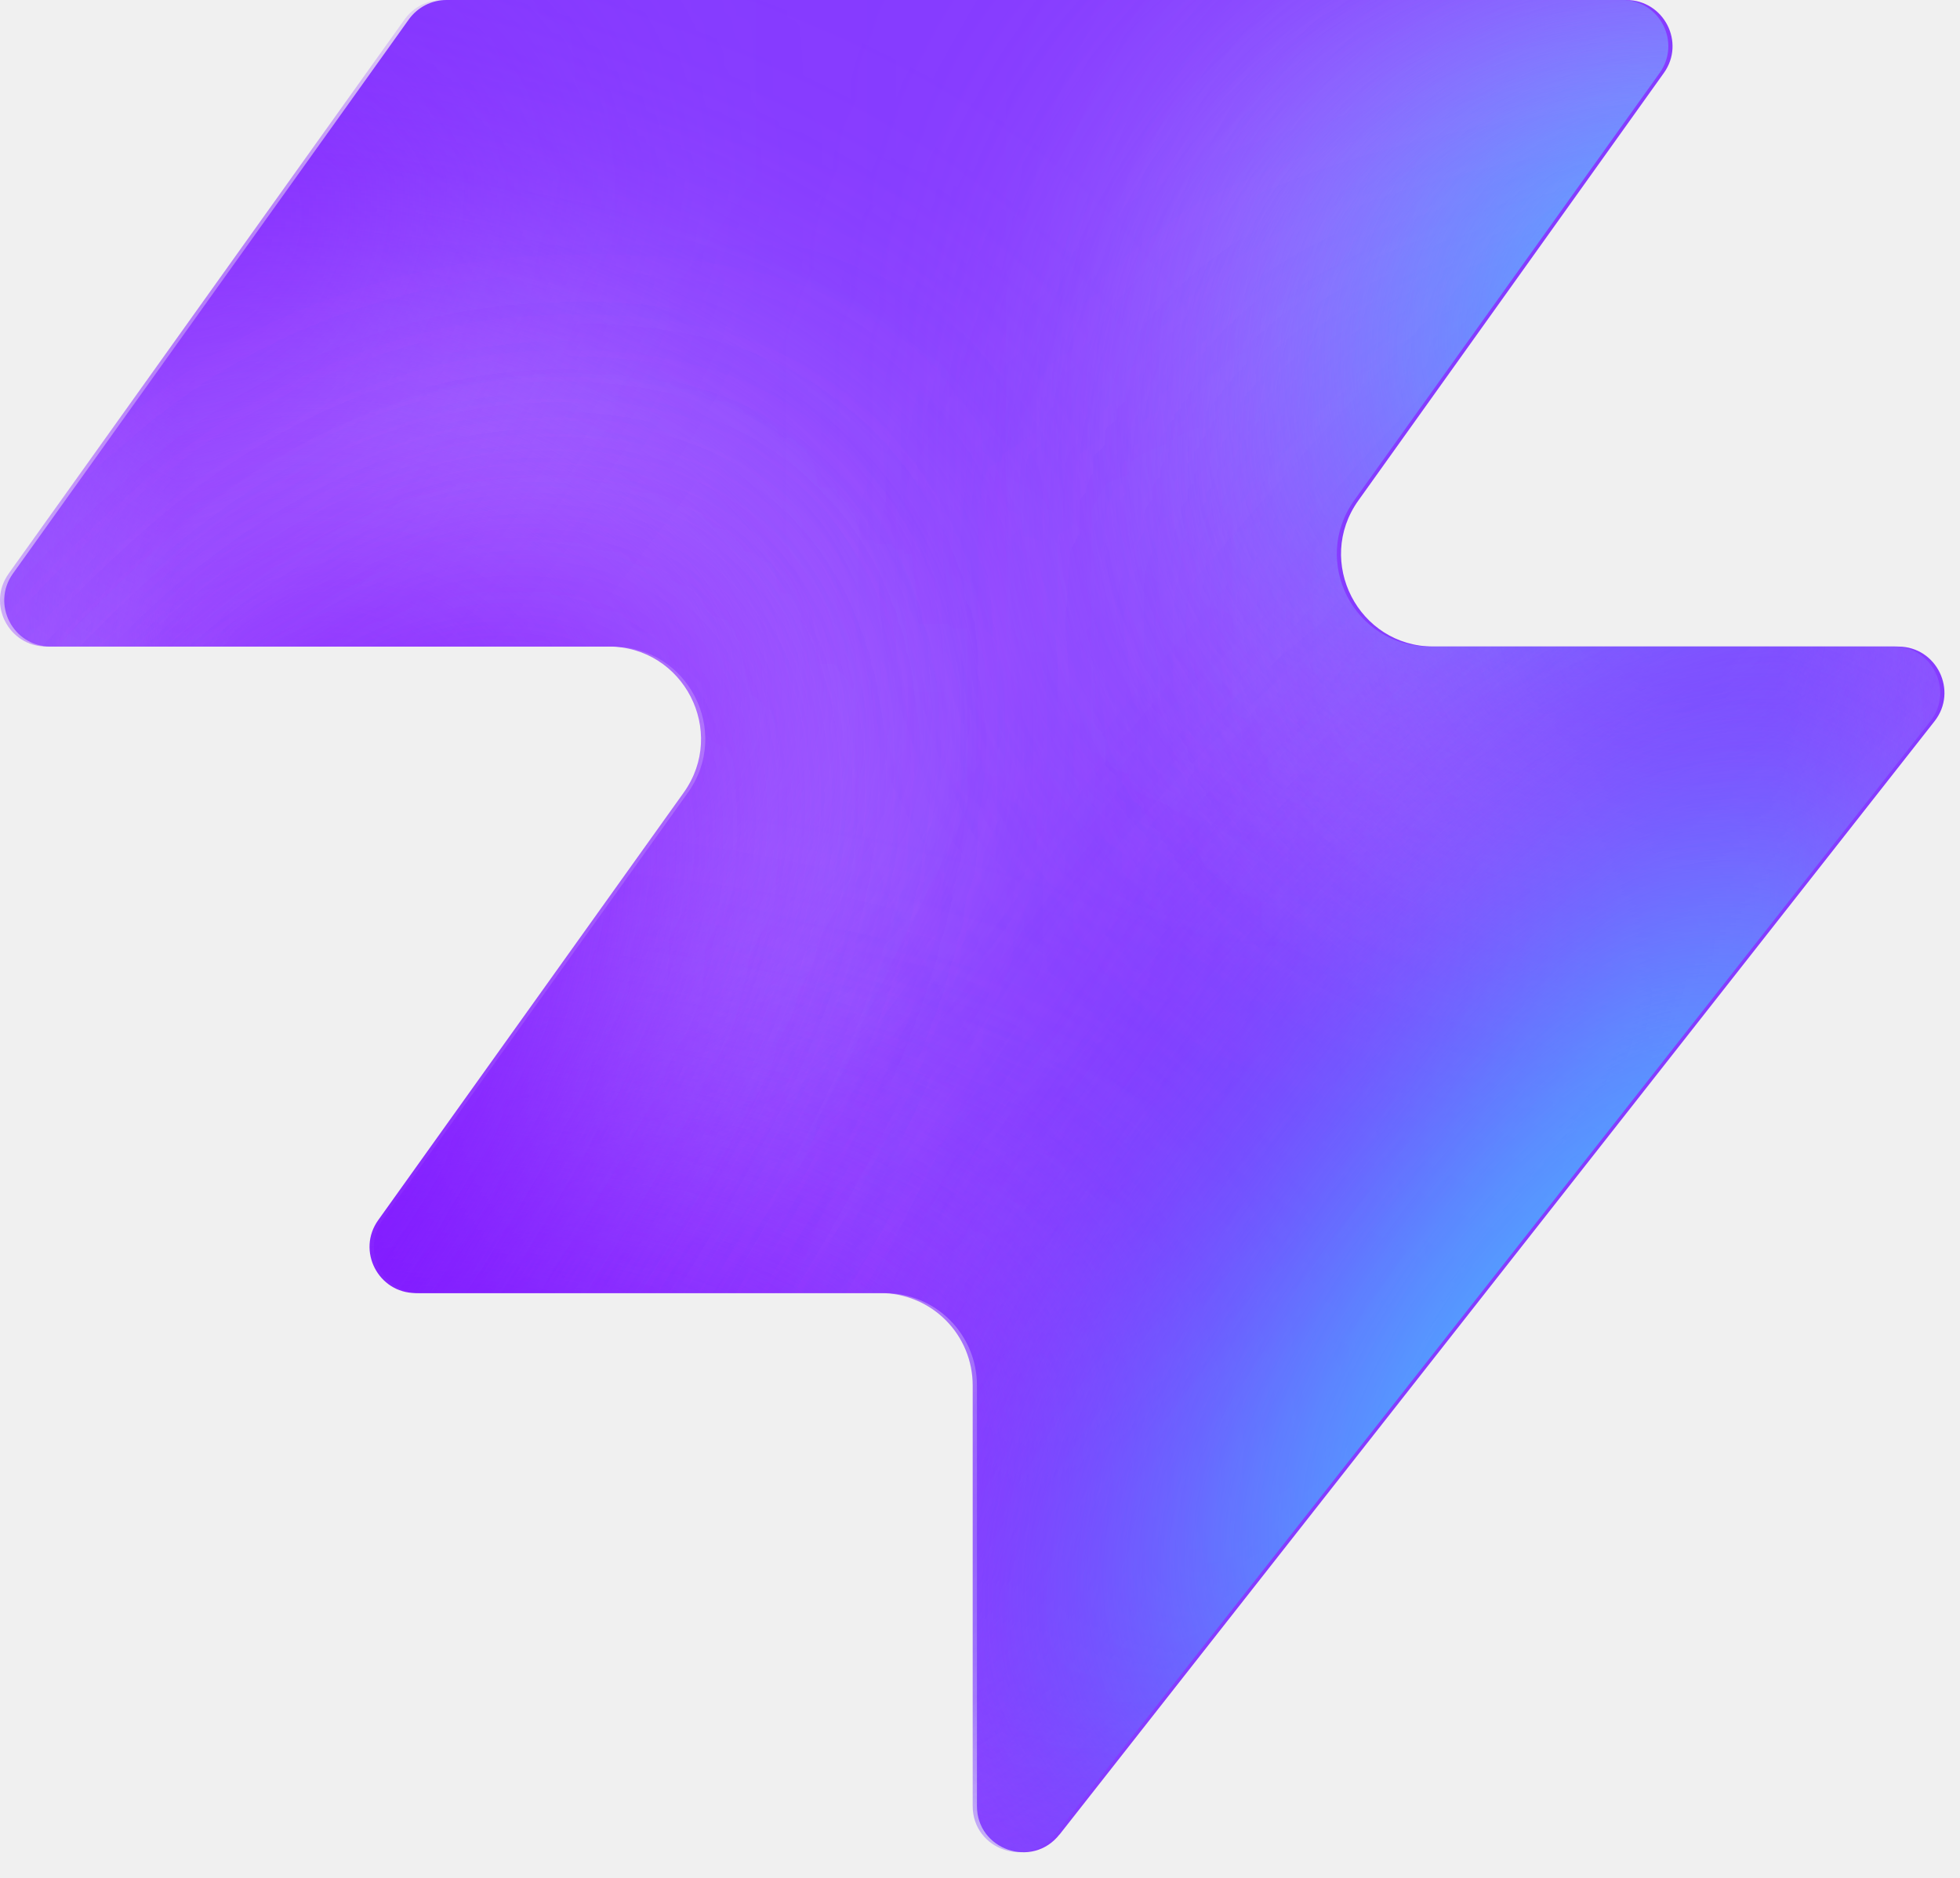
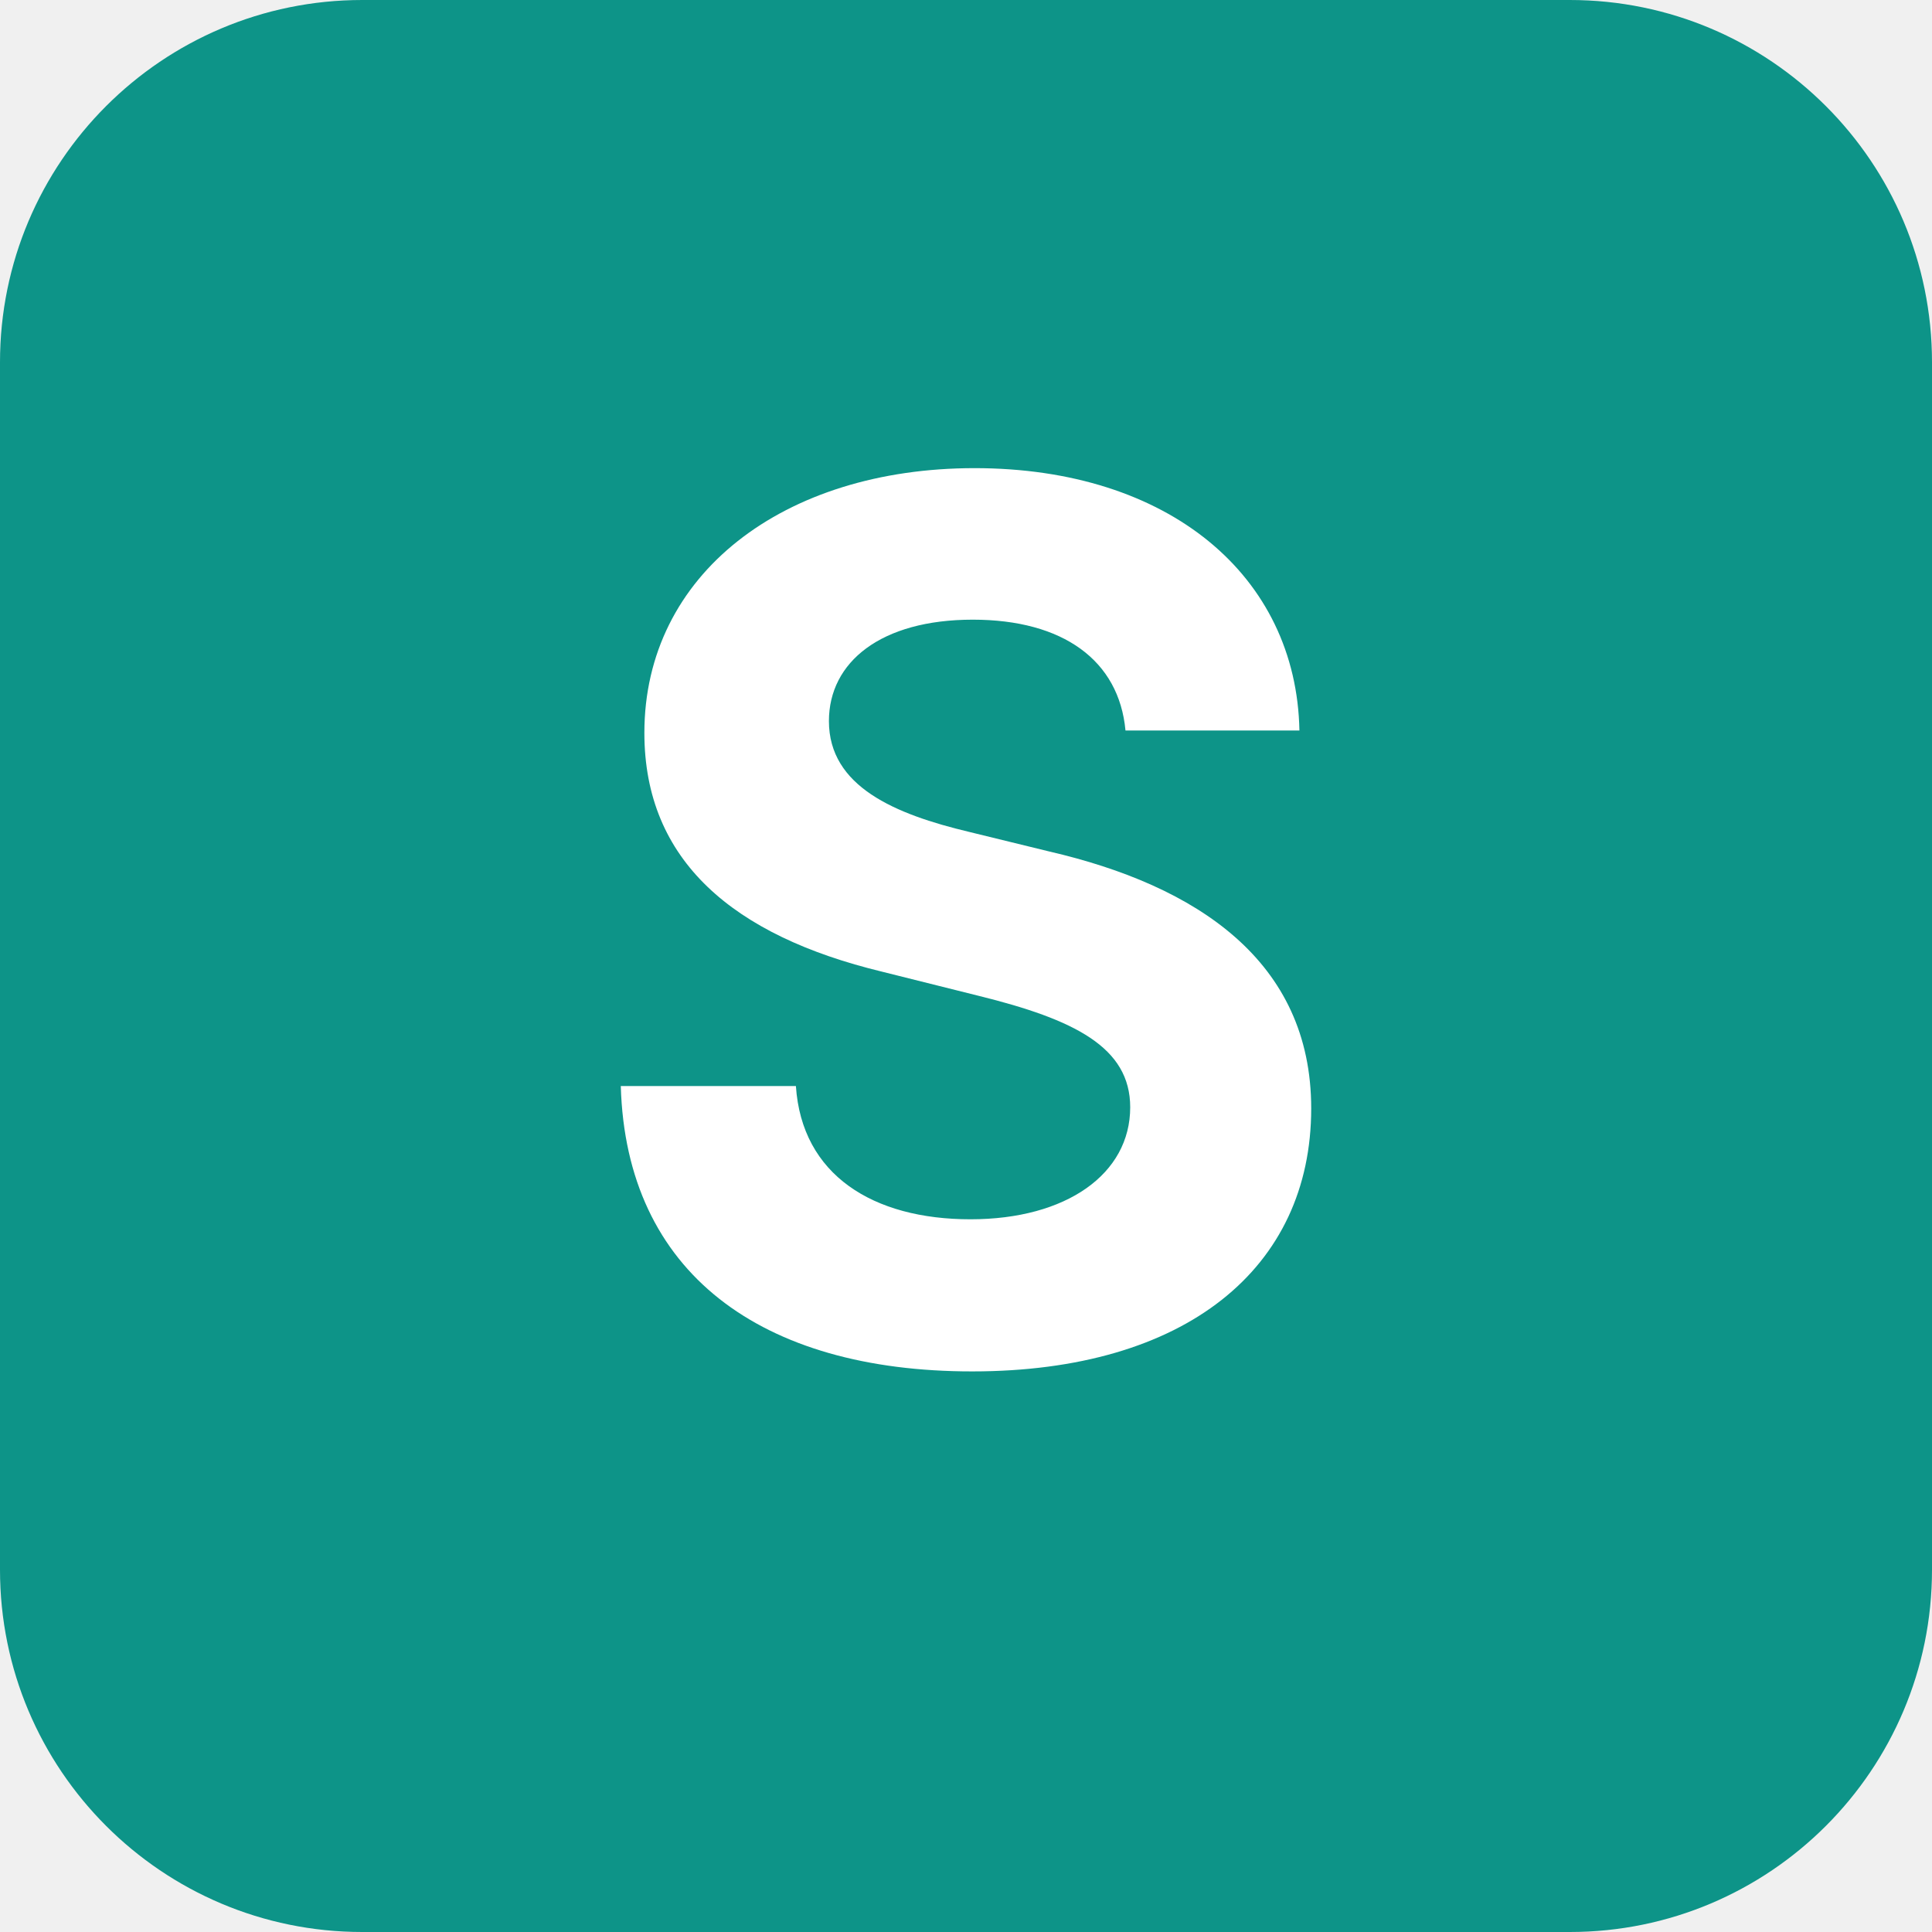
- <svg xmlns="http://www.w3.org/2000/svg" width="48" height="46" fill="none" viewBox="0 0 48 46">
-   <path fill="#863bff" d="M25.946 44.938c-.664.845-2.021.375-2.021-.698V33.937a2.26 2.26 0 0 0-2.262-2.262H10.287c-.92 0-1.456-1.04-.92-1.788l7.48-10.471c1.07-1.497 0-3.578-1.842-3.578H1.237c-.92 0-1.456-1.04-.92-1.788L10.013.474c.214-.297.556-.474.92-.474h28.894c.92 0 1.456 1.04.92 1.788l-7.48 10.471c-1.07 1.498 0 3.579 1.842 3.579h11.377c.943 0 1.473 1.088.89 1.83L25.947 44.94z" style="fill:#863bff;fill:color(display-p3 .525 .23 1);fill-opacity:1" />
-   <mask id="a" width="48" height="46" x="0" y="0" maskUnits="userSpaceOnUse" style="mask-type:alpha">
-     <path fill="#000" d="M25.842 44.938c-.664.844-2.021.375-2.021-.698V33.937a2.26 2.26 0 0 0-2.262-2.262H10.183c-.92 0-1.456-1.04-.92-1.788l7.48-10.471c1.07-1.498 0-3.579-1.842-3.579H1.133c-.92 0-1.456-1.04-.92-1.787L9.91.473c.214-.297.556-.474.92-.474h28.894c.92 0 1.456 1.04.92 1.788l-7.48 10.471c-1.07 1.498 0 3.578 1.842 3.578h11.377c.943 0 1.473 1.088.89 1.832L25.843 44.94z" style="fill:#000;fill-opacity:1" />
-   </mask>
-   <g mask="url(#a)">
-     <g filter="url(#b)">
-       <ellipse cx="5.508" cy="14.704" fill="#ede6ff" rx="5.508" ry="14.704" style="fill:#ede6ff;fill:color(display-p3 .927 .903 1);fill-opacity:1" transform="matrix(.00324 1 1 -.00324 -4.47 31.516)" />
-     </g>
-     <g filter="url(#c)">
-       <ellipse cx="10.399" cy="29.851" fill="#ede6ff" rx="10.399" ry="29.851" style="fill:#ede6ff;fill:color(display-p3 .927 .903 1);fill-opacity:1" transform="matrix(.00324 1 1 -.00324 -39.328 7.883)" />
-     </g>
-     <g filter="url(#d)">
-       <ellipse cx="5.508" cy="30.487" fill="#7e14ff" rx="5.508" ry="30.487" style="fill:#7e14ff;fill:color(display-p3 .492 .077 1);fill-opacity:1" transform="rotate(89.814 -25.913 -14.639)scale(1 -1)" />
-     </g>
-     <g filter="url(#e)">
-       <ellipse cx="5.508" cy="30.599" fill="#7e14ff" rx="5.508" ry="30.599" style="fill:#7e14ff;fill:color(display-p3 .492 .077 1);fill-opacity:1" transform="rotate(89.814 -32.644 -3.334)scale(1 -1)" />
-     </g>
-     <g filter="url(#f)">
-       <ellipse cx="5.508" cy="30.599" fill="#7e14ff" rx="5.508" ry="30.599" style="fill:#7e14ff;fill:color(display-p3 .492 .077 1);fill-opacity:1" transform="matrix(.00324 1 1 -.00324 -34.34 30.47)" />
-     </g>
-     <g filter="url(#g)">
-       <ellipse cx="14.072" cy="22.078" fill="#ede6ff" rx="14.072" ry="22.078" style="fill:#ede6ff;fill:color(display-p3 .927 .903 1);fill-opacity:1" transform="rotate(93.35 24.506 48.493)scale(-1 1)" />
-     </g>
-     <g filter="url(#h)">
-       <ellipse cx="3.47" cy="21.501" fill="#7e14ff" rx="3.47" ry="21.501" style="fill:#7e14ff;fill:color(display-p3 .492 .077 1);fill-opacity:1" transform="rotate(89.009 28.708 47.59)scale(-1 1)" />
-     </g>
-     <g filter="url(#i)">
-       <ellipse cx="3.47" cy="21.501" fill="#7e14ff" rx="3.47" ry="21.501" style="fill:#7e14ff;fill:color(display-p3 .492 .077 1);fill-opacity:1" transform="rotate(89.009 28.708 47.59)scale(-1 1)" />
-     </g>
-     <g filter="url(#j)">
-       <ellipse cx=".387" cy="8.972" fill="#7e14ff" rx="4.407" ry="29.108" style="fill:#7e14ff;fill:color(display-p3 .492 .077 1);fill-opacity:1" transform="rotate(39.51 .387 8.972)" />
-     </g>
-     <g filter="url(#k)">
-       <ellipse cx="47.523" cy="-6.092" fill="#7e14ff" rx="4.407" ry="29.108" style="fill:#7e14ff;fill:color(display-p3 .492 .077 1);fill-opacity:1" transform="rotate(37.892 47.523 -6.092)" />
-     </g>
-     <g filter="url(#l)">
-       <ellipse cx="41.412" cy="6.333" fill="#47bfff" rx="5.971" ry="9.665" style="fill:#47bfff;fill:color(display-p3 .28 .748 1);fill-opacity:1" transform="rotate(37.892 41.412 6.333)" />
-     </g>
-     <g filter="url(#m)">
-       <ellipse cx="-1.879" cy="38.332" fill="#7e14ff" rx="4.407" ry="29.108" style="fill:#7e14ff;fill:color(display-p3 .492 .077 1);fill-opacity:1" transform="rotate(37.892 -1.88 38.332)" />
-     </g>
-     <g filter="url(#n)">
-       <ellipse cx="-1.879" cy="38.332" fill="#7e14ff" rx="4.407" ry="29.108" style="fill:#7e14ff;fill:color(display-p3 .492 .077 1);fill-opacity:1" transform="rotate(37.892 -1.88 38.332)" />
-     </g>
-     <g filter="url(#o)">
-       <ellipse cx="35.651" cy="29.907" fill="#7e14ff" rx="4.407" ry="29.108" style="fill:#7e14ff;fill:color(display-p3 .492 .077 1);fill-opacity:1" transform="rotate(37.892 35.651 29.907)" />
-     </g>
-     <g filter="url(#p)">
-       <ellipse cx="38.418" cy="32.4" fill="#47bfff" rx="5.971" ry="15.297" style="fill:#47bfff;fill:color(display-p3 .28 .748 1);fill-opacity:1" transform="rotate(37.892 38.418 32.4)" />
-     </g>
-   </g>
-   <defs>
-     <filter id="b" width="60.045" height="41.654" x="-19.77" y="16.149" color-interpolation-filters="sRGB" filterUnits="userSpaceOnUse">
-       <feFlood flood-opacity="0" result="BackgroundImageFix" />
-       <feBlend in="SourceGraphic" in2="BackgroundImageFix" result="shape" />
-       <feGaussianBlur result="effect1_foregroundBlur_2002_17158" stdDeviation="7.659" />
-     </filter>
-     <filter id="c" width="90.34" height="51.437" x="-54.613" y="-7.533" color-interpolation-filters="sRGB" filterUnits="userSpaceOnUse">
-       <feFlood flood-opacity="0" result="BackgroundImageFix" />
-       <feBlend in="SourceGraphic" in2="BackgroundImageFix" result="shape" />
-       <feGaussianBlur result="effect1_foregroundBlur_2002_17158" stdDeviation="7.659" />
-     </filter>
-     <filter id="d" width="79.355" height="29.4" x="-49.64" y="2.03" color-interpolation-filters="sRGB" filterUnits="userSpaceOnUse">
-       <feFlood flood-opacity="0" result="BackgroundImageFix" />
-       <feBlend in="SourceGraphic" in2="BackgroundImageFix" result="shape" />
-       <feGaussianBlur result="effect1_foregroundBlur_2002_17158" stdDeviation="4.596" />
-     </filter>
-     <filter id="e" width="79.579" height="29.4" x="-45.045" y="20.029" color-interpolation-filters="sRGB" filterUnits="userSpaceOnUse">
-       <feFlood flood-opacity="0" result="BackgroundImageFix" />
-       <feBlend in="SourceGraphic" in2="BackgroundImageFix" result="shape" />
-       <feGaussianBlur result="effect1_foregroundBlur_2002_17158" stdDeviation="4.596" />
-     </filter>
-     <filter id="f" width="79.579" height="29.4" x="-43.513" y="21.178" color-interpolation-filters="sRGB" filterUnits="userSpaceOnUse">
-       <feFlood flood-opacity="0" result="BackgroundImageFix" />
-       <feBlend in="SourceGraphic" in2="BackgroundImageFix" result="shape" />
-       <feGaussianBlur result="effect1_foregroundBlur_2002_17158" stdDeviation="4.596" />
-     </filter>
-     <filter id="g" width="74.749" height="58.852" x="15.756" y="-17.901" color-interpolation-filters="sRGB" filterUnits="userSpaceOnUse">
-       <feFlood flood-opacity="0" result="BackgroundImageFix" />
-       <feBlend in="SourceGraphic" in2="BackgroundImageFix" result="shape" />
-       <feGaussianBlur result="effect1_foregroundBlur_2002_17158" stdDeviation="7.659" />
-     </filter>
-     <filter id="h" width="61.377" height="25.362" x="23.548" y="2.284" color-interpolation-filters="sRGB" filterUnits="userSpaceOnUse">
-       <feFlood flood-opacity="0" result="BackgroundImageFix" />
-       <feBlend in="SourceGraphic" in2="BackgroundImageFix" result="shape" />
-       <feGaussianBlur result="effect1_foregroundBlur_2002_17158" stdDeviation="4.596" />
-     </filter>
-     <filter id="i" width="61.377" height="25.362" x="23.548" y="2.284" color-interpolation-filters="sRGB" filterUnits="userSpaceOnUse">
-       <feFlood flood-opacity="0" result="BackgroundImageFix" />
-       <feBlend in="SourceGraphic" in2="BackgroundImageFix" result="shape" />
-       <feGaussianBlur result="effect1_foregroundBlur_2002_17158" stdDeviation="4.596" />
-     </filter>
-     <filter id="j" width="56.045" height="63.649" x="-27.636" y="-22.853" color-interpolation-filters="sRGB" filterUnits="userSpaceOnUse">
-       <feFlood flood-opacity="0" result="BackgroundImageFix" />
-       <feBlend in="SourceGraphic" in2="BackgroundImageFix" result="shape" />
-       <feGaussianBlur result="effect1_foregroundBlur_2002_17158" stdDeviation="4.596" />
-     </filter>
-     <filter id="k" width="54.814" height="64.646" x="20.116" y="-38.415" color-interpolation-filters="sRGB" filterUnits="userSpaceOnUse">
-       <feFlood flood-opacity="0" result="BackgroundImageFix" />
-       <feBlend in="SourceGraphic" in2="BackgroundImageFix" result="shape" />
-       <feGaussianBlur result="effect1_foregroundBlur_2002_17158" stdDeviation="4.596" />
-     </filter>
-     <filter id="l" width="33.541" height="35.313" x="24.641" y="-11.323" color-interpolation-filters="sRGB" filterUnits="userSpaceOnUse">
-       <feFlood flood-opacity="0" result="BackgroundImageFix" />
-       <feBlend in="SourceGraphic" in2="BackgroundImageFix" result="shape" />
-       <feGaussianBlur result="effect1_foregroundBlur_2002_17158" stdDeviation="4.596" />
-     </filter>
-     <filter id="m" width="54.814" height="64.646" x="-29.286" y="6.009" color-interpolation-filters="sRGB" filterUnits="userSpaceOnUse">
-       <feFlood flood-opacity="0" result="BackgroundImageFix" />
-       <feBlend in="SourceGraphic" in2="BackgroundImageFix" result="shape" />
-       <feGaussianBlur result="effect1_foregroundBlur_2002_17158" stdDeviation="4.596" />
-     </filter>
-     <filter id="n" width="54.814" height="64.646" x="-29.286" y="6.009" color-interpolation-filters="sRGB" filterUnits="userSpaceOnUse">
-       <feFlood flood-opacity="0" result="BackgroundImageFix" />
-       <feBlend in="SourceGraphic" in2="BackgroundImageFix" result="shape" />
-       <feGaussianBlur result="effect1_foregroundBlur_2002_17158" stdDeviation="4.596" />
-     </filter>
-     <filter id="o" width="54.814" height="64.646" x="8.244" y="-2.416" color-interpolation-filters="sRGB" filterUnits="userSpaceOnUse">
-       <feFlood flood-opacity="0" result="BackgroundImageFix" />
-       <feBlend in="SourceGraphic" in2="BackgroundImageFix" result="shape" />
-       <feGaussianBlur result="effect1_foregroundBlur_2002_17158" stdDeviation="4.596" />
-     </filter>
-     <filter id="p" width="39.409" height="43.623" x="18.713" y="10.588" color-interpolation-filters="sRGB" filterUnits="userSpaceOnUse">
-       <feFlood flood-opacity="0" result="BackgroundImageFix" />
-       <feBlend in="SourceGraphic" in2="BackgroundImageFix" result="shape" />
-       <feGaussianBlur result="effect1_foregroundBlur_2002_17158" stdDeviation="4.596" />
-     </filter>
-   </defs>
+ <svg xmlns="http://www.w3.org/2000/svg" width="512" height="512" viewBox="0 0 512 512">
+   <rect width="512" height="512" rx="96" fill="#0d9488" />
+   <text x="256" y="360" text-anchor="middle" font-family="Inter, system-ui, sans-serif" font-weight="700" font-size="320" fill="#ffffff">S</text>
</svg>
